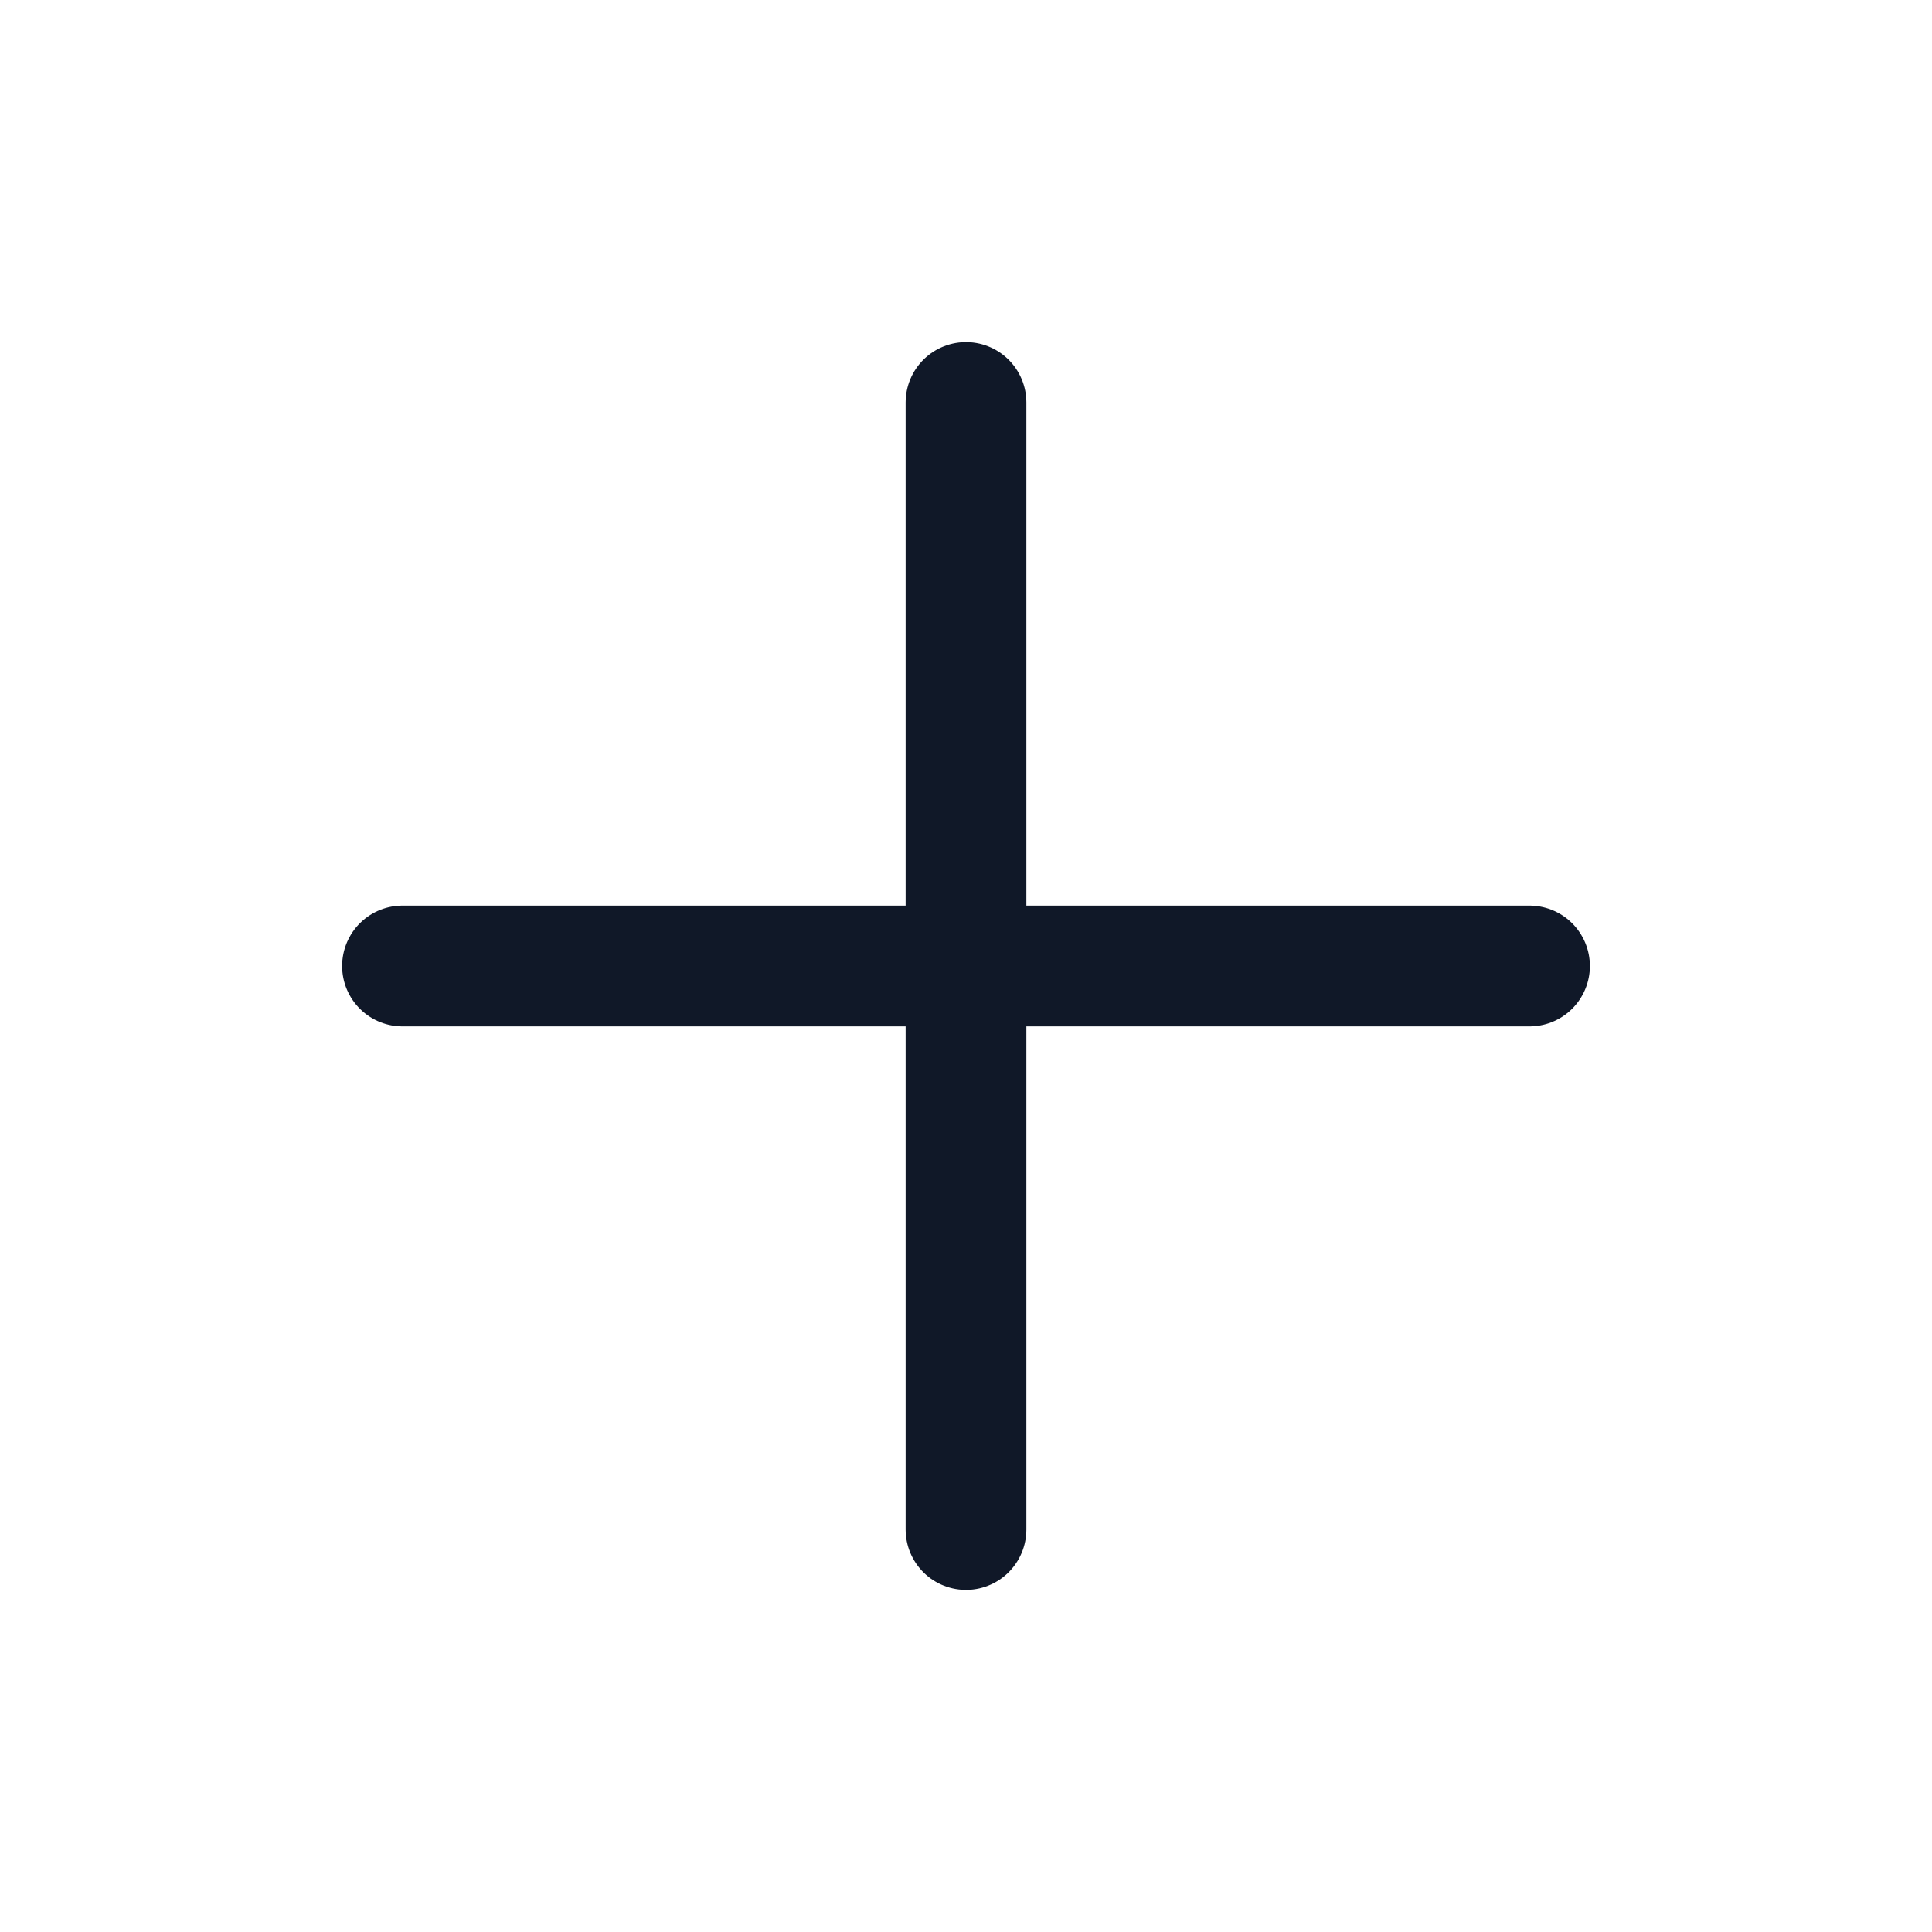
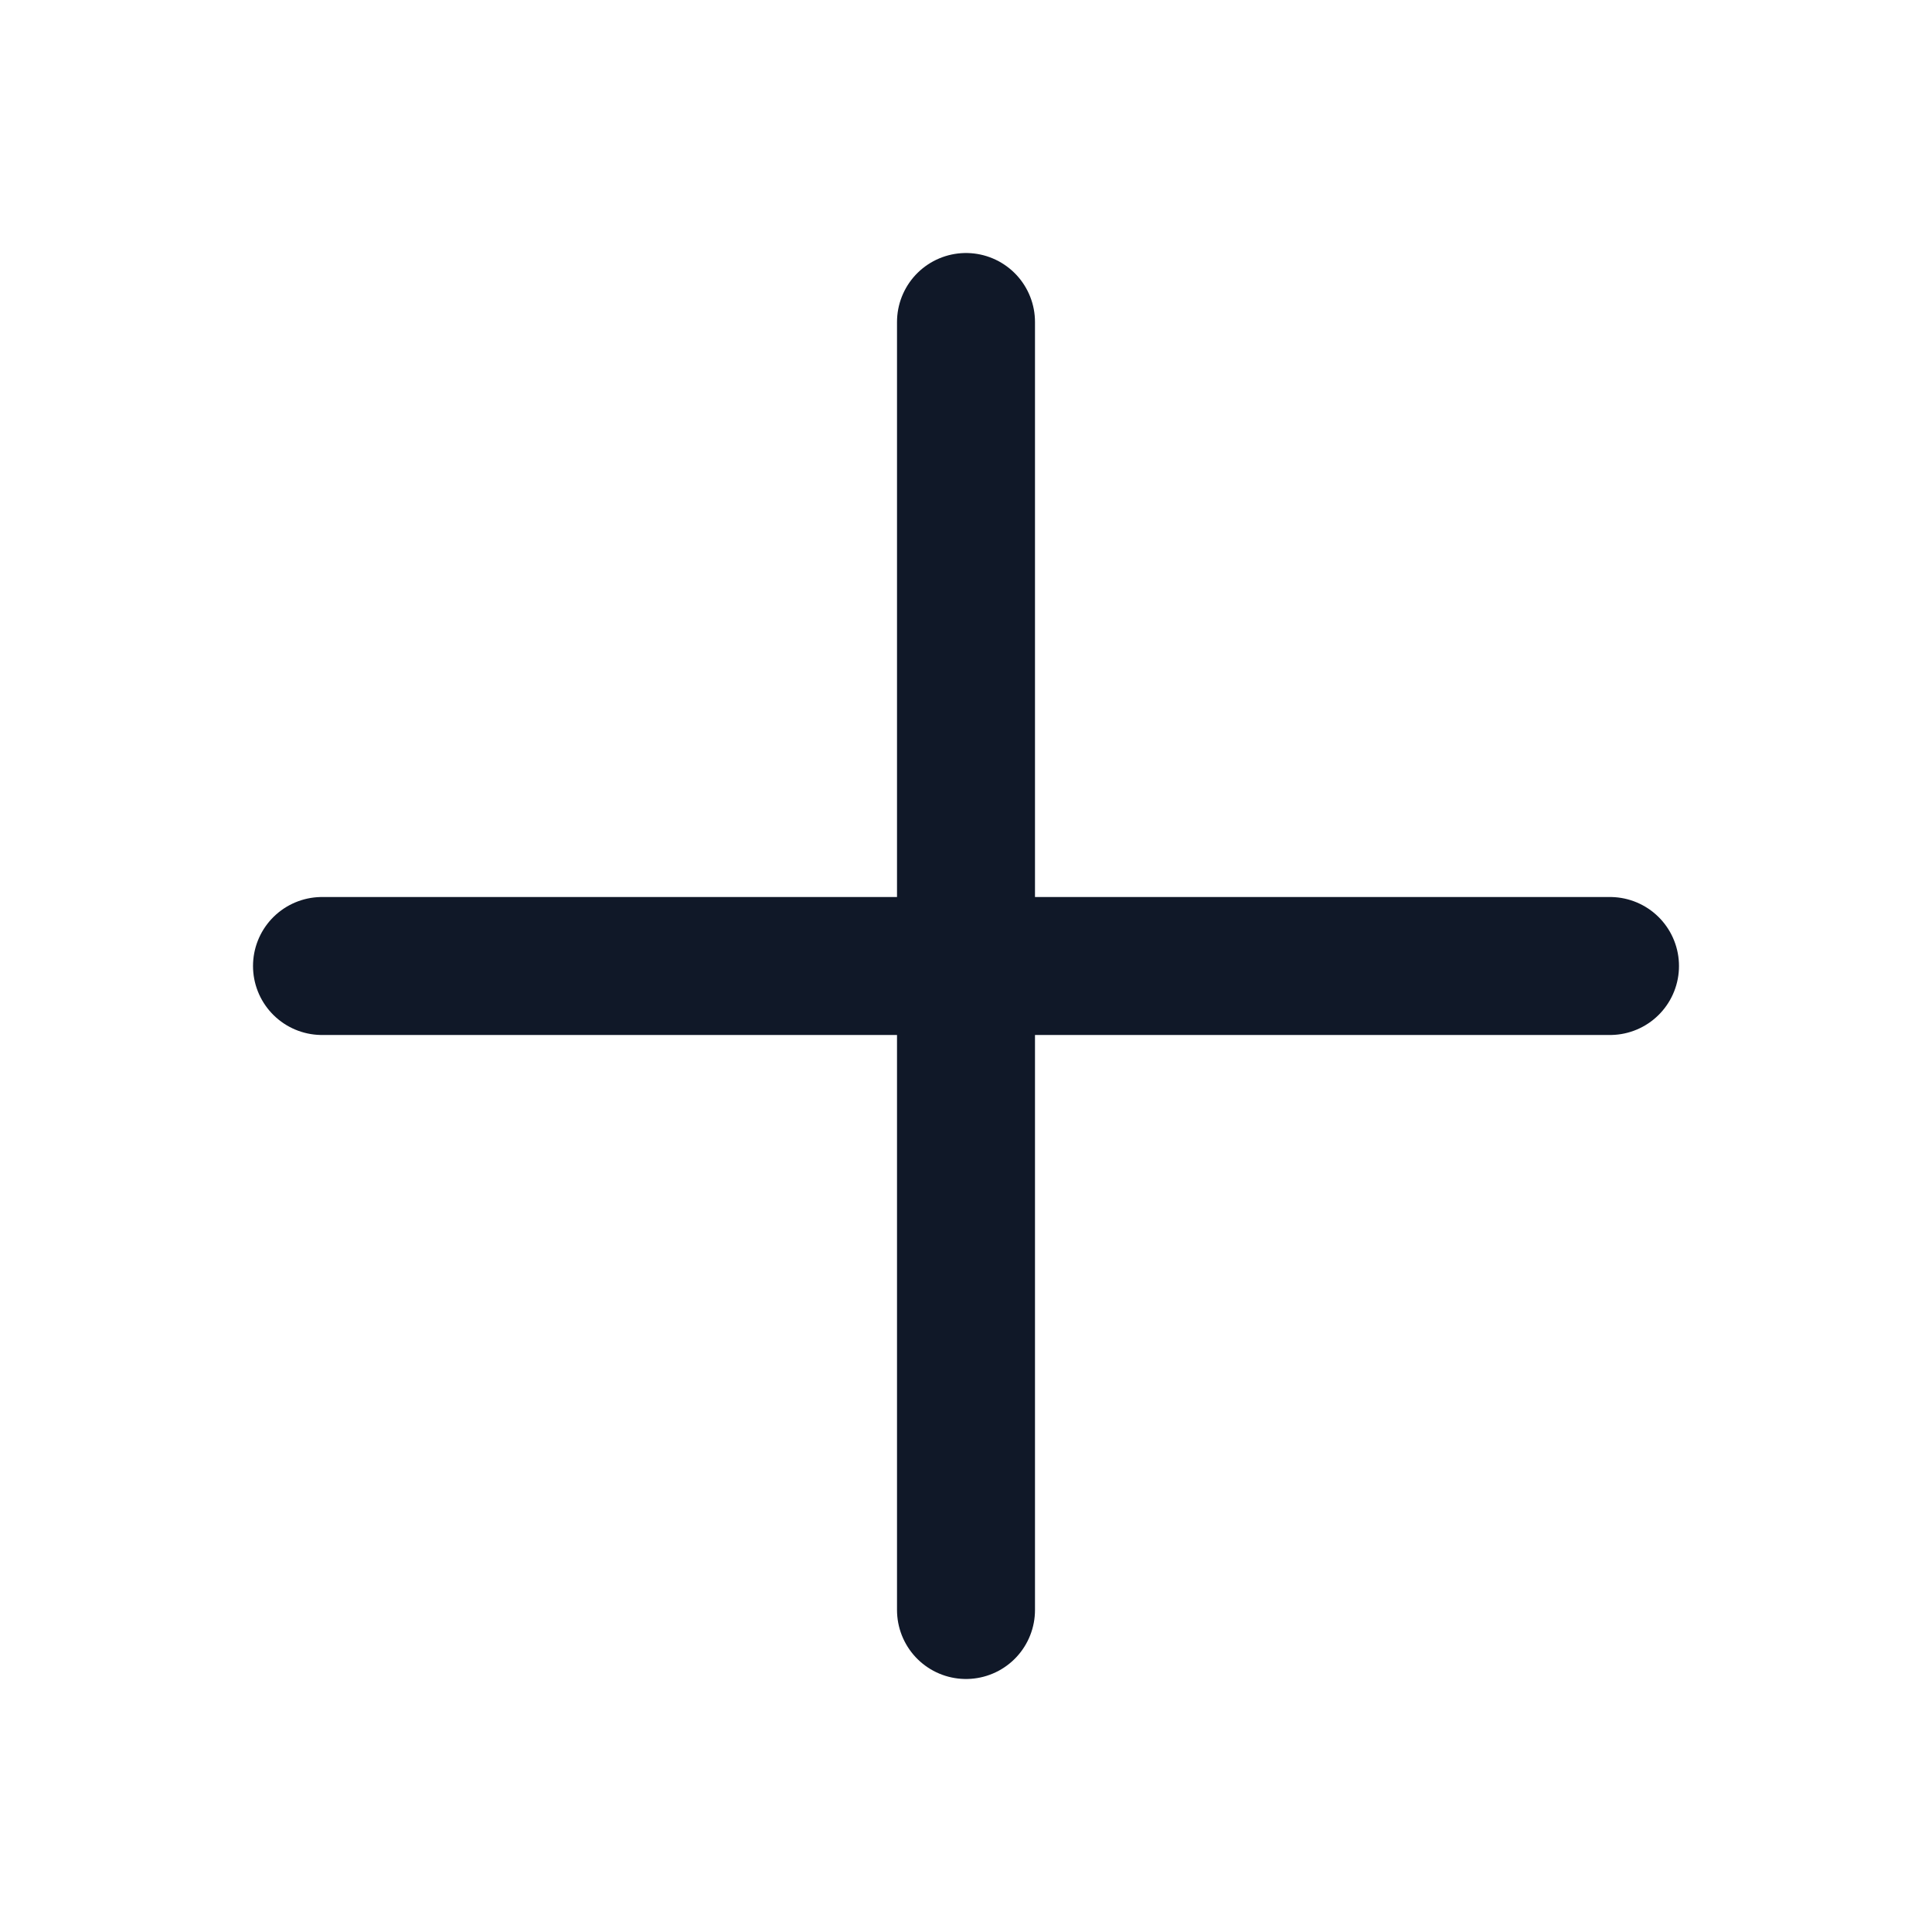
<svg xmlns="http://www.w3.org/2000/svg" width="24" height="24" viewBox="0 0 24 24" fill="none">
-   <path d="M12 5V19M5 12H19" stroke="#101828" stroke-width="1.5" stroke-linecap="round" stroke-linejoin="round" />
+   <path d="M12 4V20M4 12H20" stroke="#101828" stroke-width="1.714" stroke-linecap="round" stroke-linejoin="round" />
</svg>
